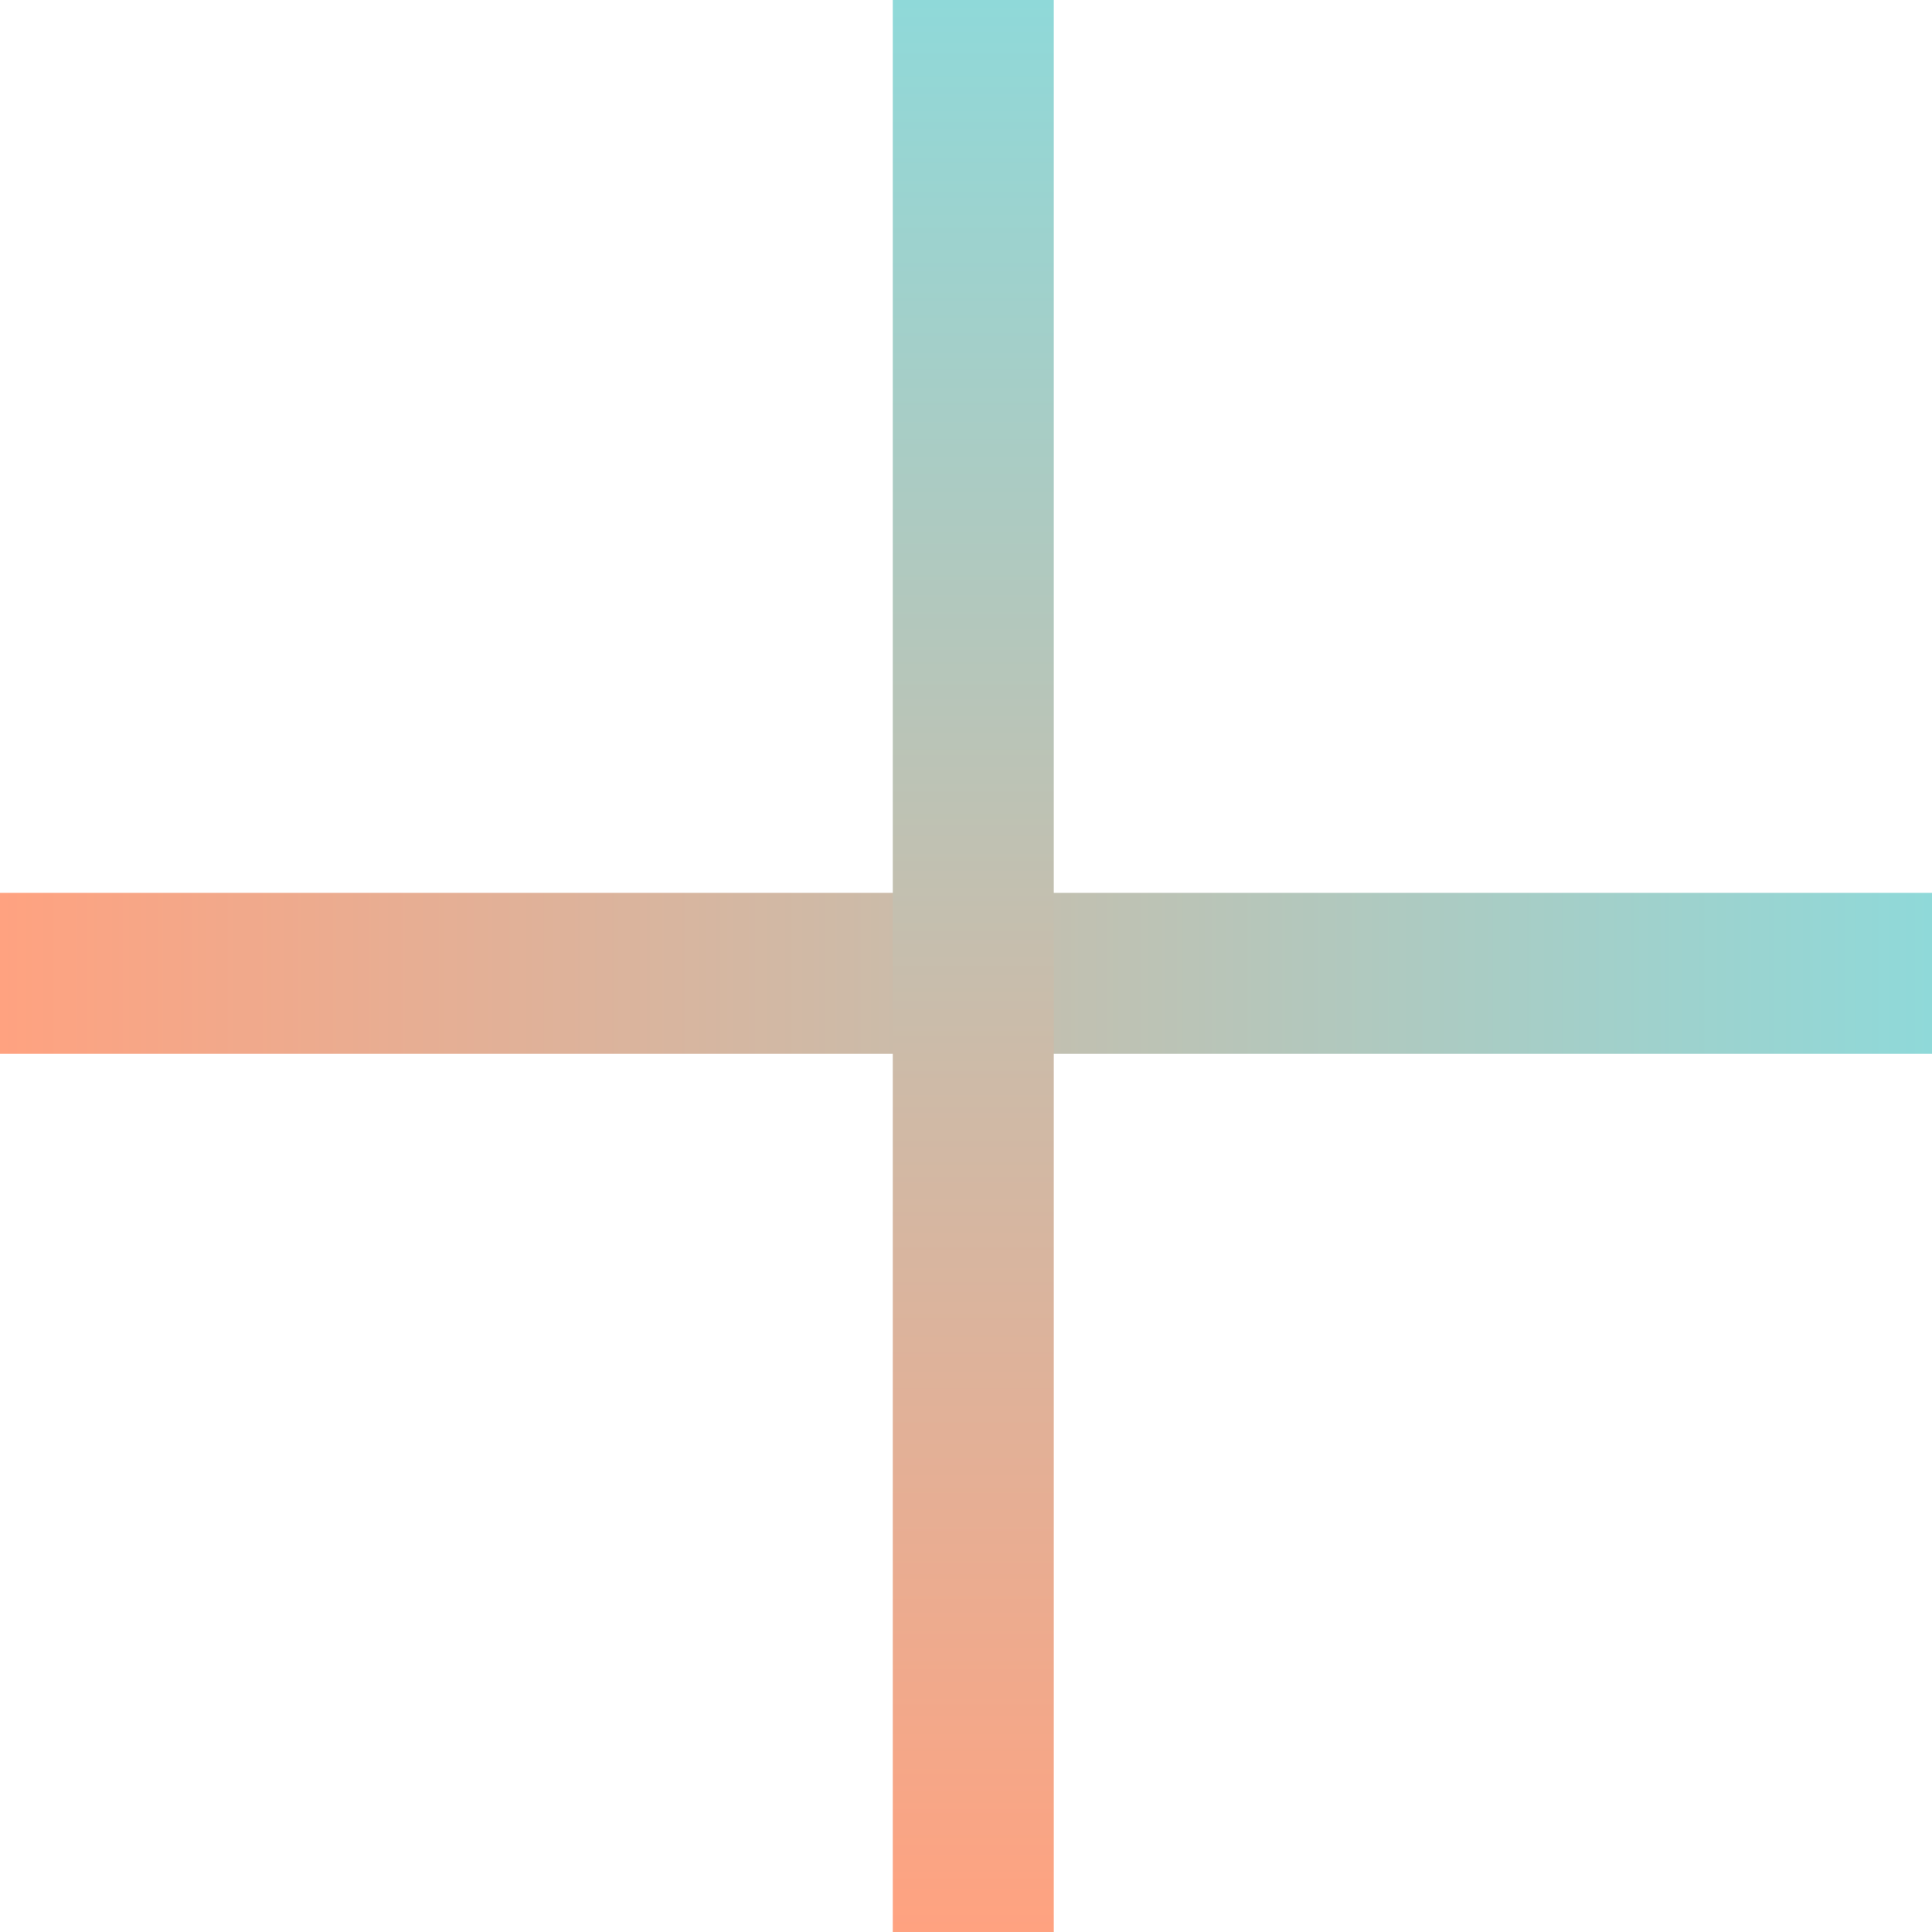
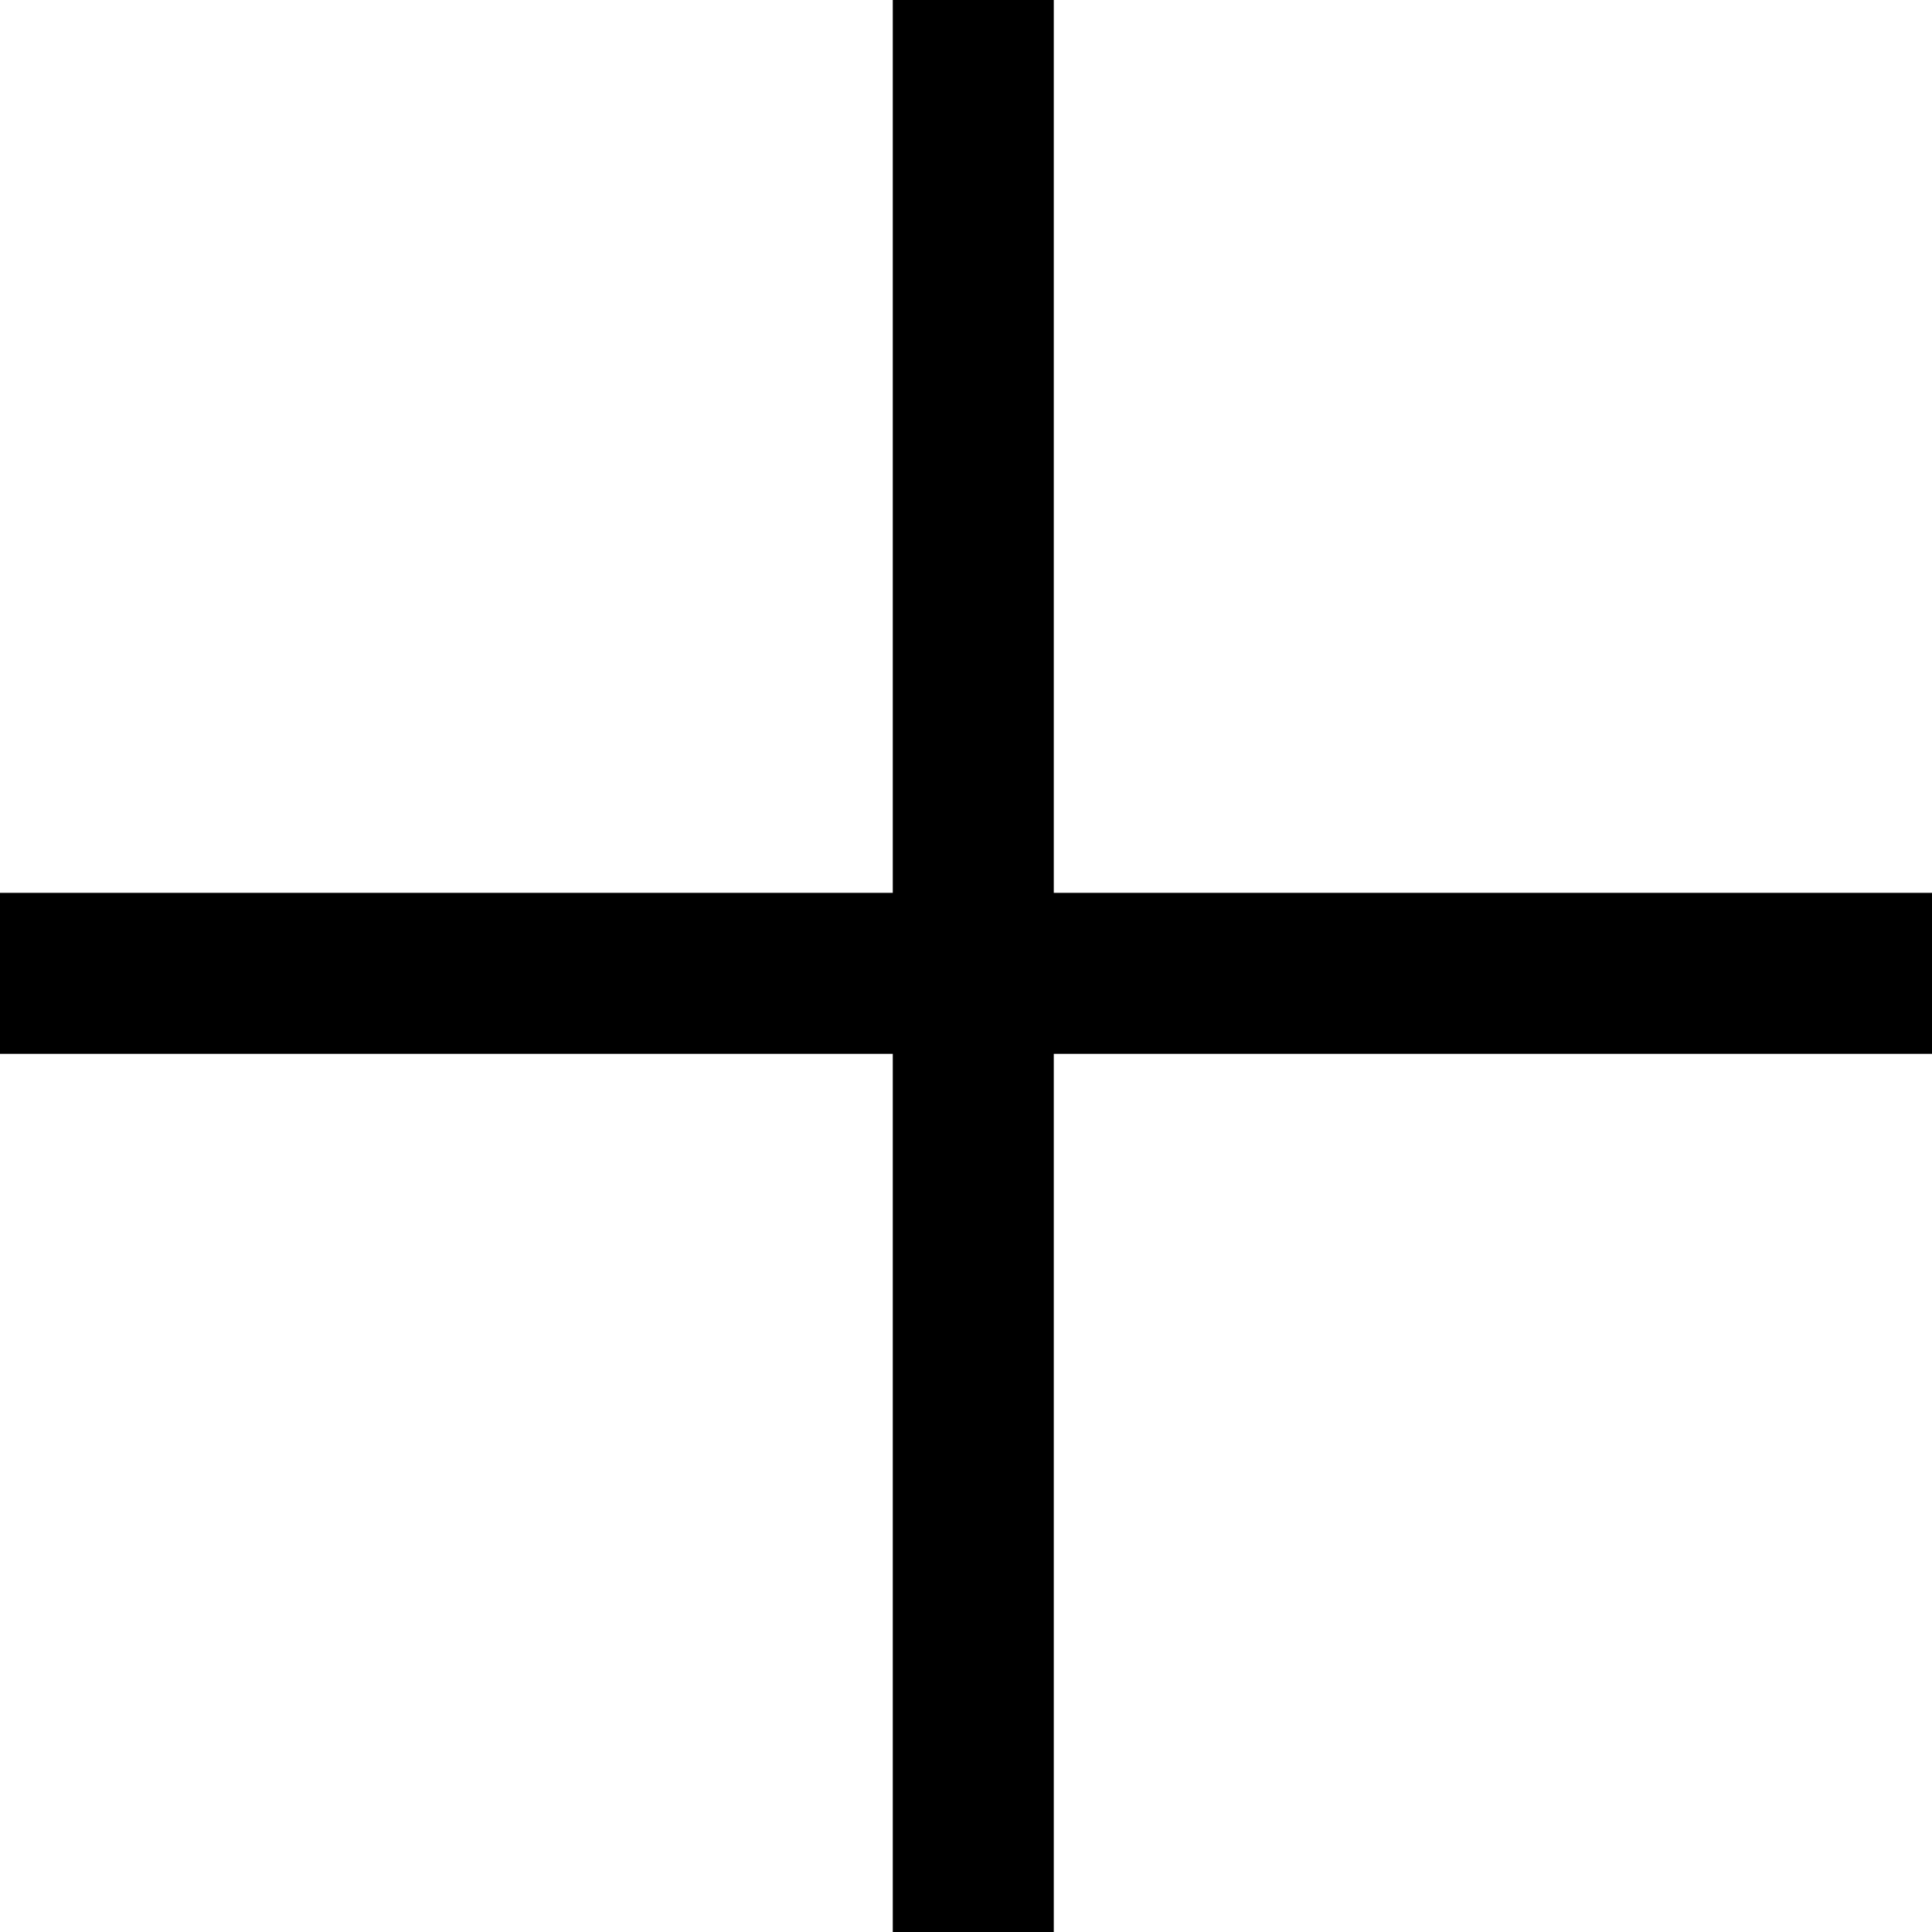
<svg xmlns="http://www.w3.org/2000/svg" width="30" height="30" viewBox="0 0 30 30" fill="none">
  <line y1="15.114" x2="30" y2="15.114" stroke="url(#paint0_linear_1204_1399)" stroke-width="2.5" />
  <line x1="15.113" y1="30" x2="15.113" y2="7.28523e-08" stroke="url(#paint1_linear_1204_1399)" stroke-width="2.5" />
  <defs>
    <linearGradient id="paint0_linear_1204_1399" x1="0" y1="16.364" x2="30" y2="16.364" gradientUnits="userSpaceOnUse">
-       <stop stop-color="#FFA280" />
-       <stop offset="1" stop-color="#8FD9D9" />
+       <stop stopColor="#FFA280" />
+       <stop offset="1" stopColor="#8FD9D9" />
    </linearGradient>
    <linearGradient id="paint1_linear_1204_1399" x1="16.363" y1="30" x2="16.363" y2="0" gradientUnits="userSpaceOnUse">
-       <stop stop-color="#FFA280" />
-       <stop offset="1" stop-color="#8FD9D9" />
+       <stop stopColor="#FFA280" />
+       <stop offset="1" stopColor="#8FD9D9" />
    </linearGradient>
  </defs>
</svg>
